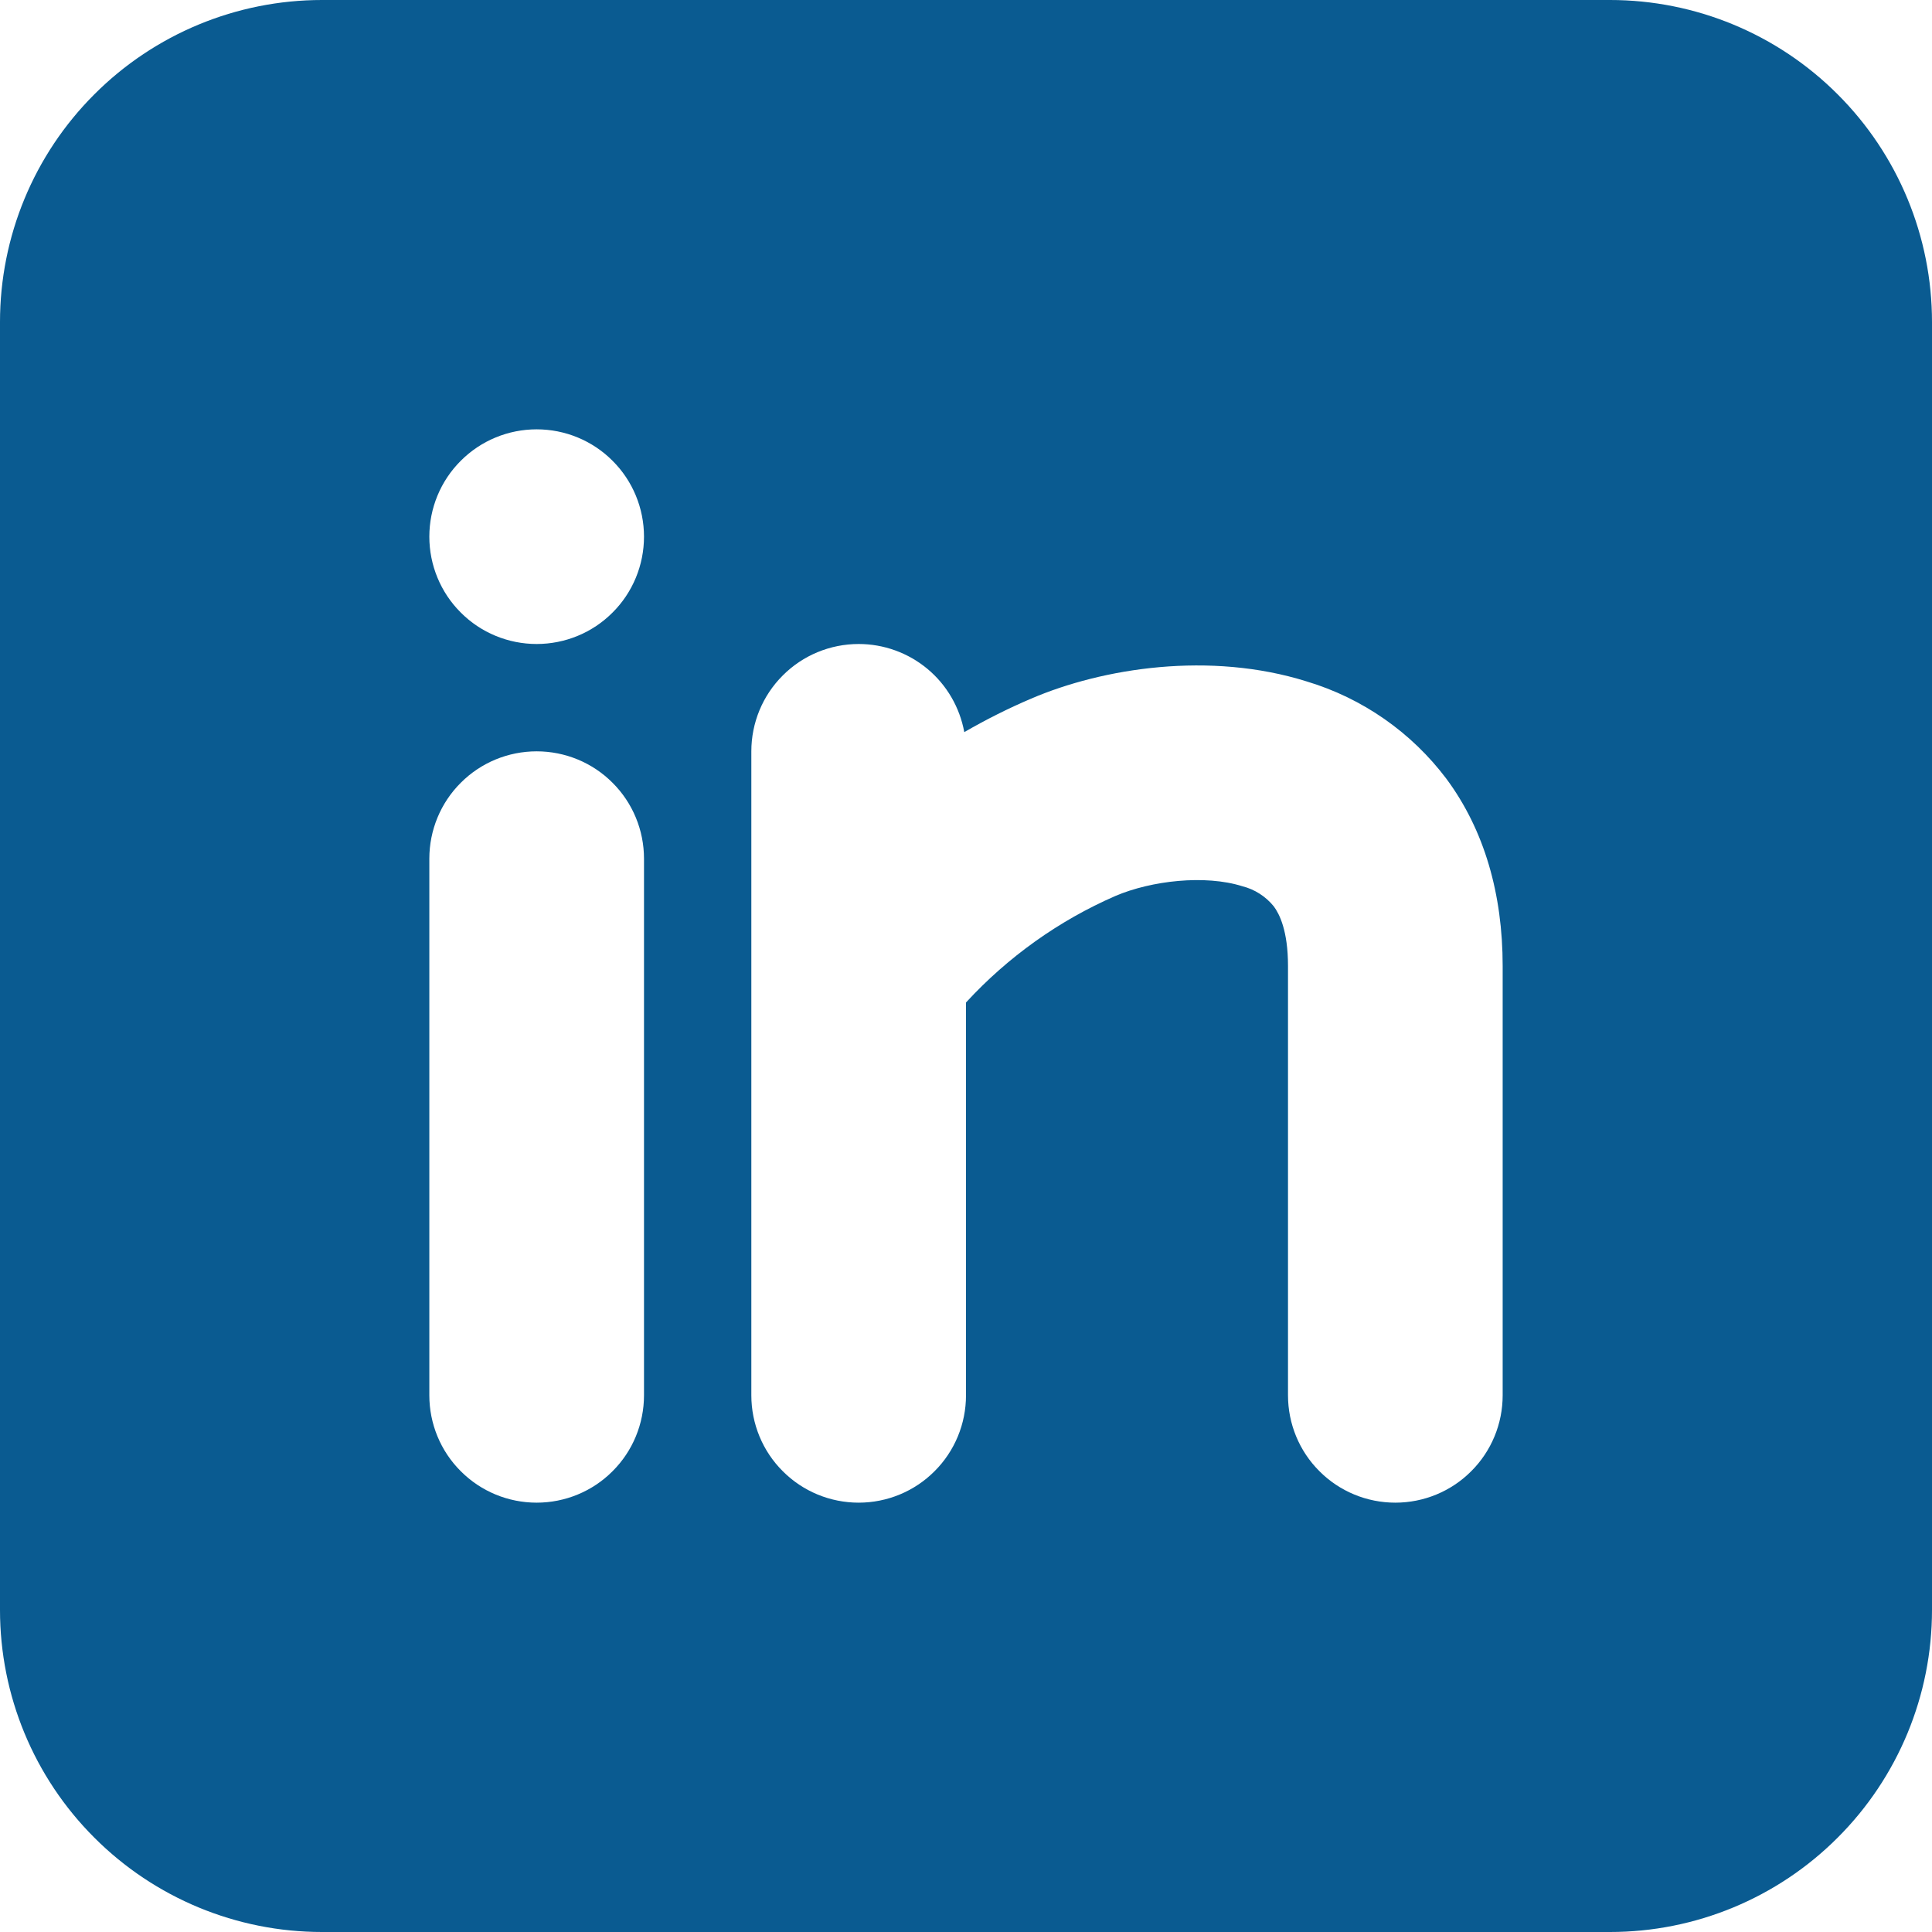
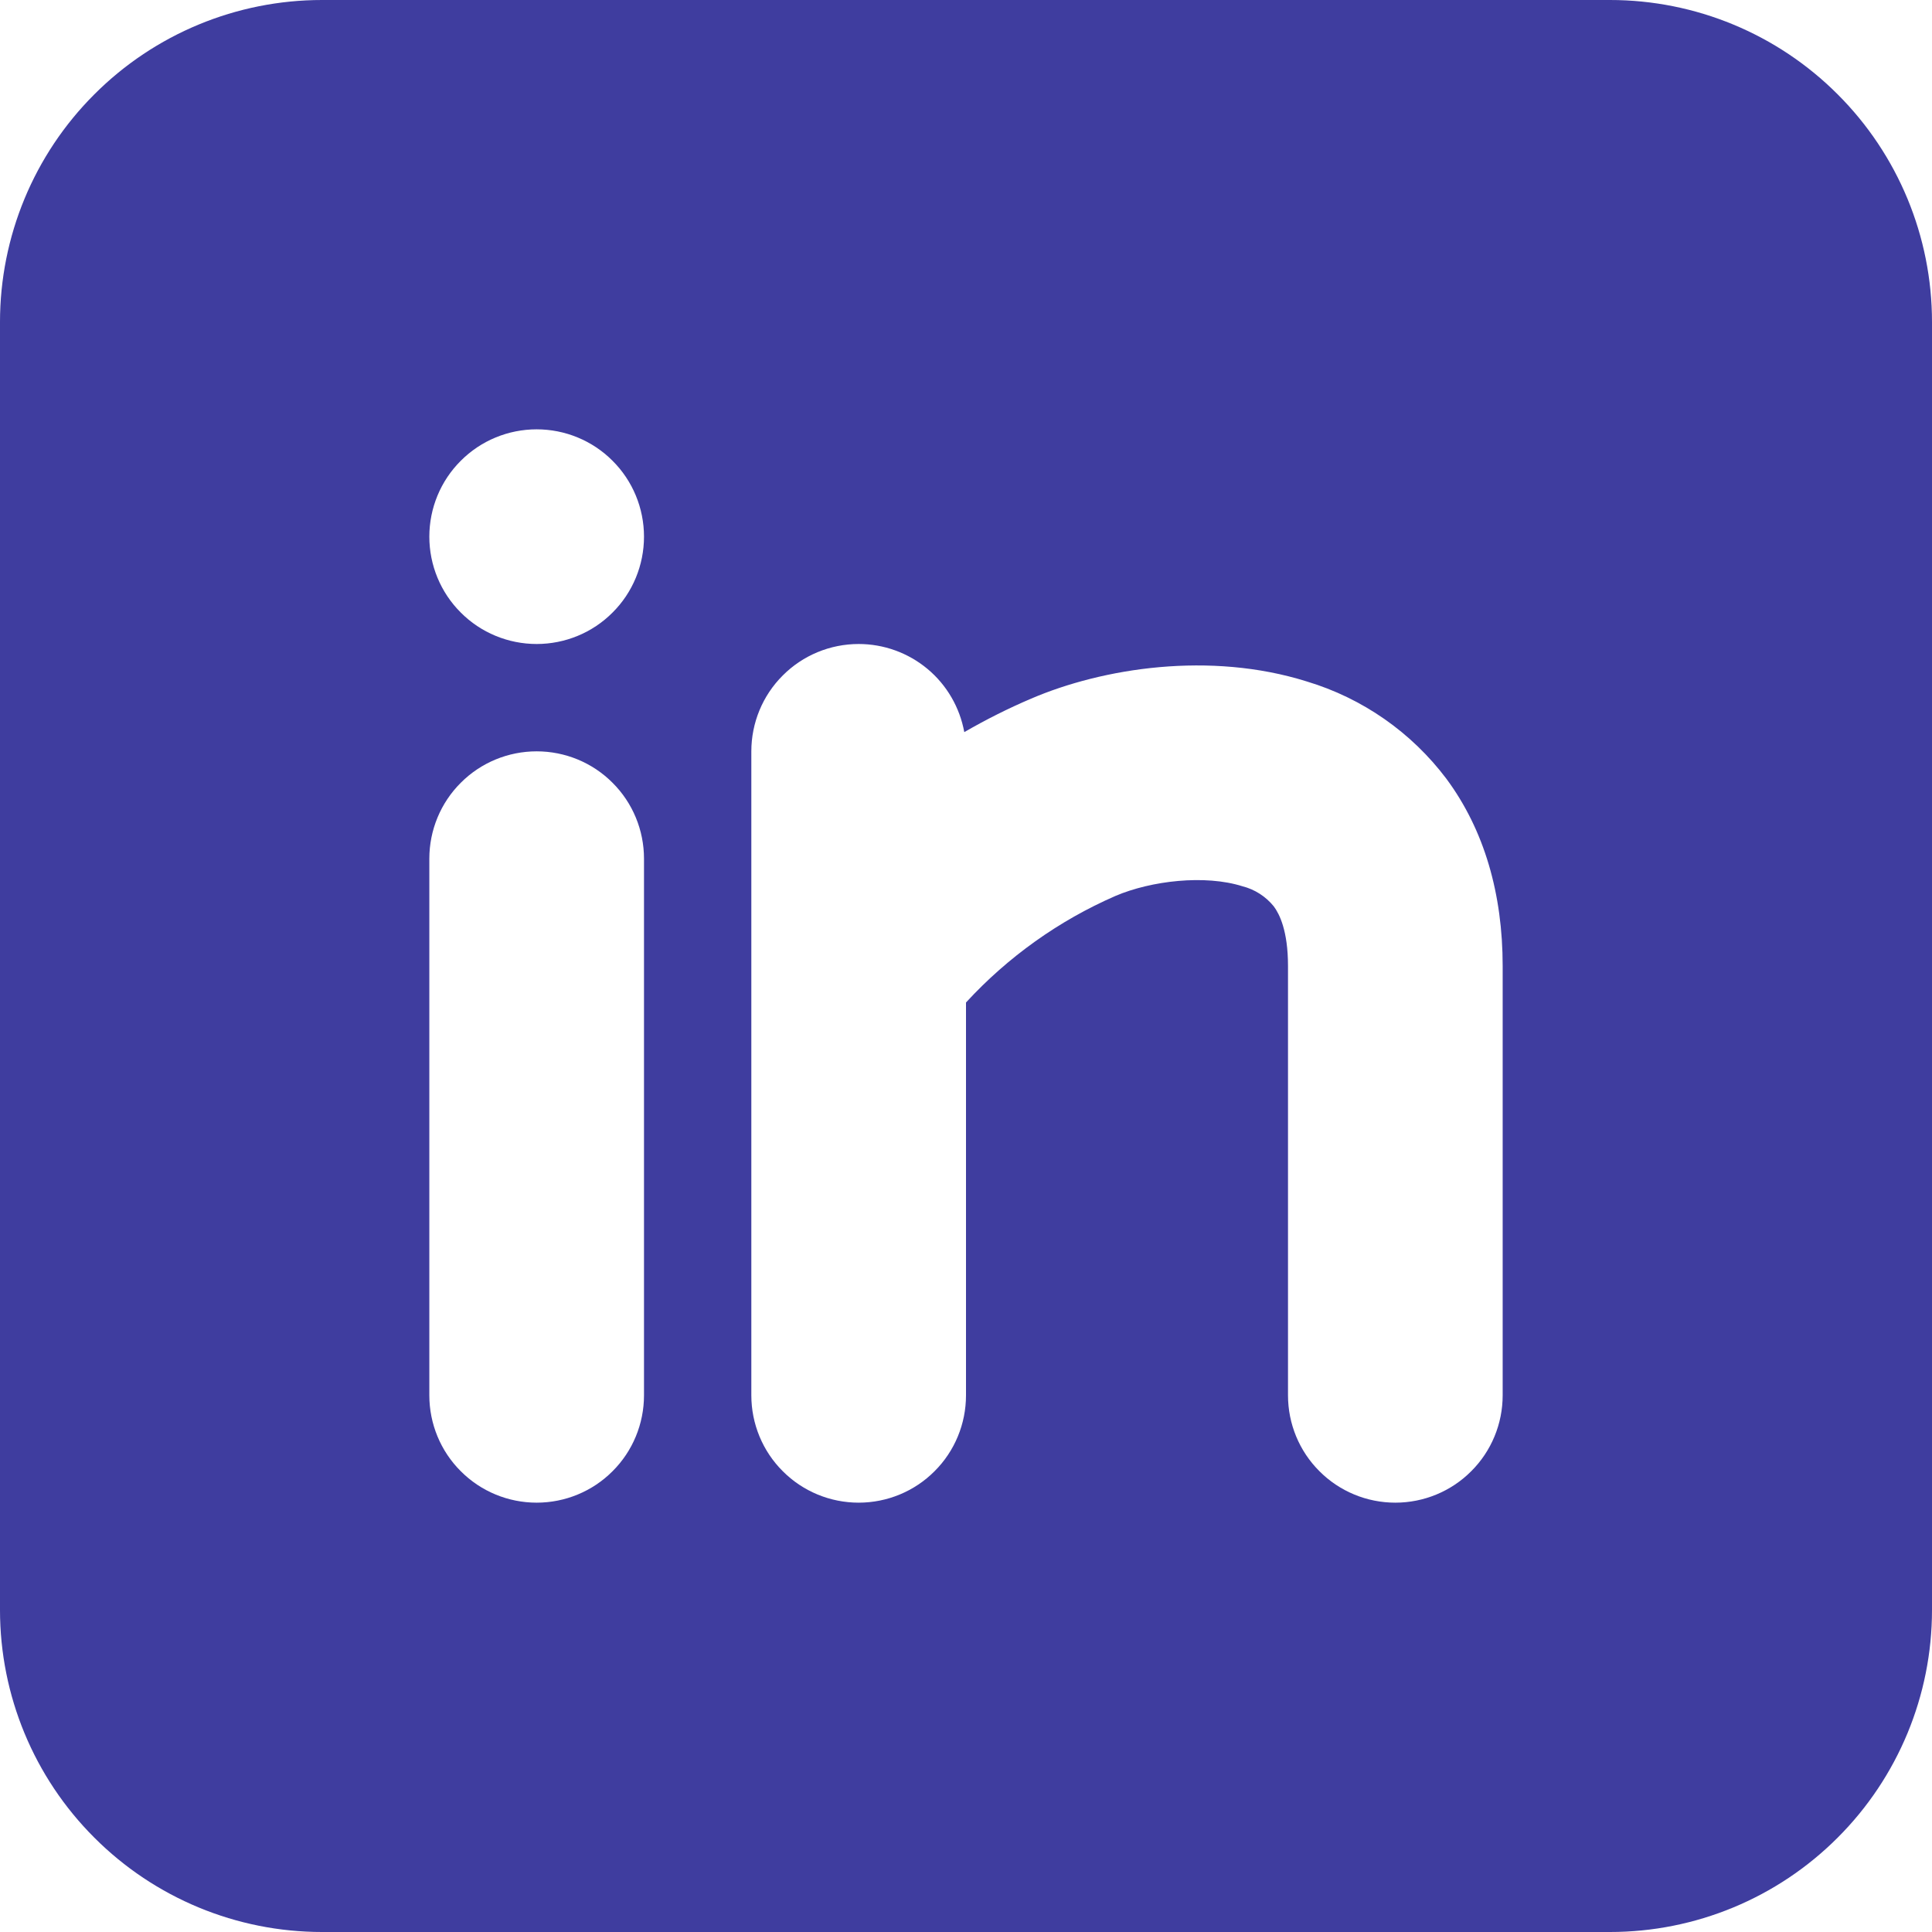
<svg xmlns="http://www.w3.org/2000/svg" width="18" height="18" viewBox="0 0 18 18" fill="none">
-   <path fill-rule="evenodd" clip-rule="evenodd" d="M15 0C15.796 0 16.559 0.316 17.121 0.879C17.684 1.441 18 2.204 18 3V15C18 15.796 17.684 16.559 17.121 17.121C16.559 17.684 15.796 18 15 18H3C2.204 18 1.441 17.684 0.879 17.121C0.316 16.559 0 15.796 0 15V3C0 2.204 0.316 1.441 0.879 0.879C1.441 0.316 2.204 0 3 0H15ZM5 7C4.735 7 4.48 7.105 4.293 7.293C4.105 7.48 4 7.735 4 8V13C4 13.265 4.105 13.52 4.293 13.707C4.48 13.895 4.735 14 5 14C5.265 14 5.52 13.895 5.707 13.707C5.895 13.52 6 13.265 6 13V8C6 7.735 5.895 7.48 5.707 7.293C5.52 7.105 5.265 7 5 7ZM8 6C7.735 6 7.48 6.105 7.293 6.293C7.105 6.48 7 6.735 7 7V13C7 13.265 7.105 13.52 7.293 13.707C7.48 13.895 7.735 14 8 14C8.265 14 8.52 13.895 8.707 13.707C8.895 13.52 9 13.265 9 13V9.34C9.39 8.916 9.865 8.577 10.393 8.347C10.726 8.205 11.227 8.147 11.575 8.257C11.69 8.286 11.793 8.352 11.868 8.445C11.92 8.515 12 8.671 12 9V13C12 13.265 12.105 13.52 12.293 13.707C12.48 13.895 12.735 14 13 14C13.265 14 13.52 13.895 13.707 13.707C13.895 13.52 14 13.265 14 13V9C14 8.33 13.83 7.734 13.476 7.256C13.15 6.823 12.694 6.505 12.175 6.349C11.273 6.066 10.274 6.223 9.607 6.509C9.393 6.6 9.185 6.705 8.984 6.821C8.942 6.591 8.821 6.382 8.641 6.232C8.461 6.082 8.234 6 8 6ZM5 4C4.735 4 4.48 4.105 4.293 4.293C4.105 4.48 4 4.735 4 5C4 5.265 4.105 5.52 4.293 5.707C4.48 5.895 4.735 6 5 6C5.265 6 5.52 5.895 5.707 5.707C5.895 5.52 6 5.265 6 5C6 4.735 5.895 4.48 5.707 4.293C5.52 4.105 5.265 4 5 4Z" fill="#0A5B91" />
+   <path fill-rule="evenodd" clip-rule="evenodd" d="M15 0C15.796 0 16.559 0.316 17.121 0.879C17.684 1.441 18 2.204 18 3V15C18 15.796 17.684 16.559 17.121 17.121C16.559 17.684 15.796 18 15 18H3C2.204 18 1.441 17.684 0.879 17.121C0.316 16.559 0 15.796 0 15V3C0 2.204 0.316 1.441 0.879 0.879C1.441 0.316 2.204 0 3 0H15ZM5 7C4.735 7 4.48 7.105 4.293 7.293C4.105 7.48 4 7.735 4 8V13C4 13.265 4.105 13.52 4.293 13.707C4.48 13.895 4.735 14 5 14C5.265 14 5.52 13.895 5.707 13.707C5.895 13.52 6 13.265 6 13V8C6 7.735 5.895 7.48 5.707 7.293C5.52 7.105 5.265 7 5 7ZM8 6C7.735 6 7.48 6.105 7.293 6.293C7.105 6.48 7 6.735 7 7V13C7 13.265 7.105 13.52 7.293 13.707C7.48 13.895 7.735 14 8 14C8.265 14 8.52 13.895 8.707 13.707C8.895 13.52 9 13.265 9 13V9.34C9.39 8.916 9.865 8.577 10.393 8.347C10.726 8.205 11.227 8.147 11.575 8.257C11.69 8.286 11.793 8.352 11.868 8.445C11.92 8.515 12 8.671 12 9V13C12 13.265 12.105 13.52 12.293 13.707C12.48 13.895 12.735 14 13 14C13.265 14 13.52 13.895 13.707 13.707C13.895 13.52 14 13.265 14 13V9C14 8.33 13.83 7.734 13.476 7.256C13.15 6.823 12.694 6.505 12.175 6.349C11.273 6.066 10.274 6.223 9.607 6.509C9.393 6.6 9.185 6.705 8.984 6.821C8.942 6.591 8.821 6.382 8.641 6.232C8.461 6.082 8.234 6 8 6ZM5 4C4.735 4 4.48 4.105 4.293 4.293C4.105 4.48 4 4.735 4 5C4 5.265 4.105 5.52 4.293 5.707C4.48 5.895 4.735 6 5 6C5.265 6 5.52 5.895 5.707 5.707C5.895 5.52 6 5.265 6 5C6 4.735 5.895 4.48 5.707 4.293C5.52 4.105 5.265 4 5 4Z" fill="#3F3D9F" />
</svg>
